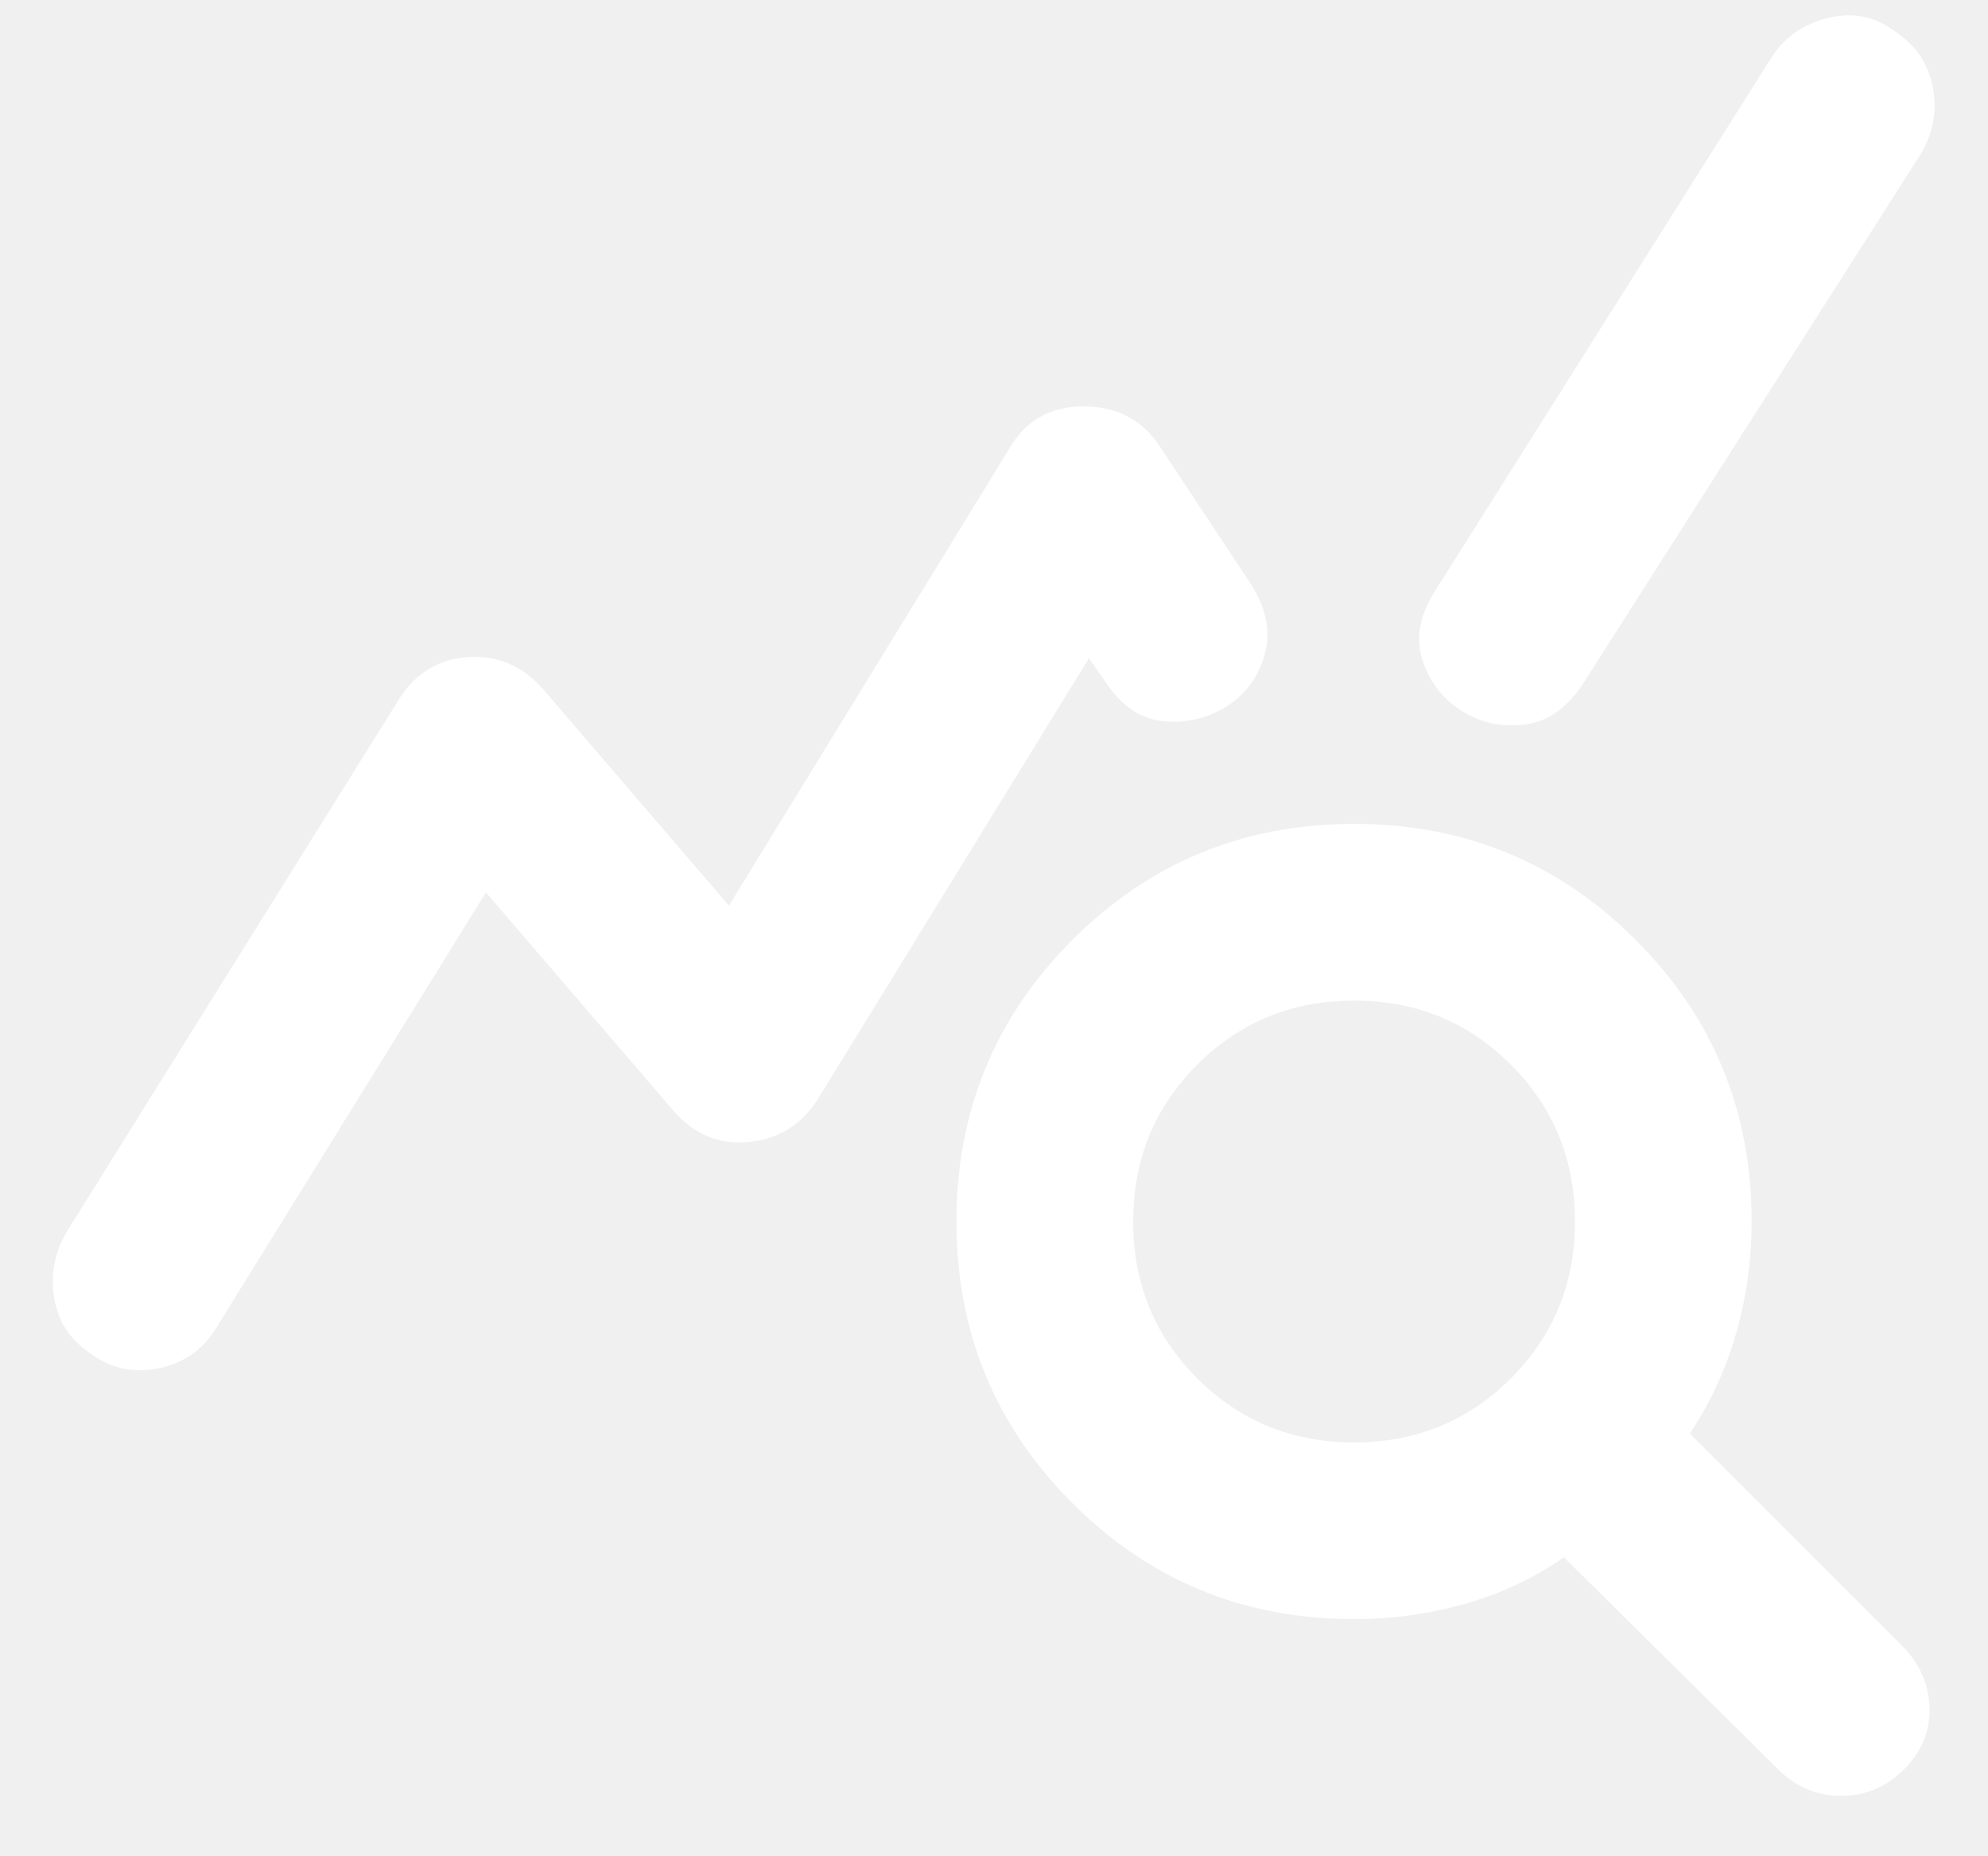
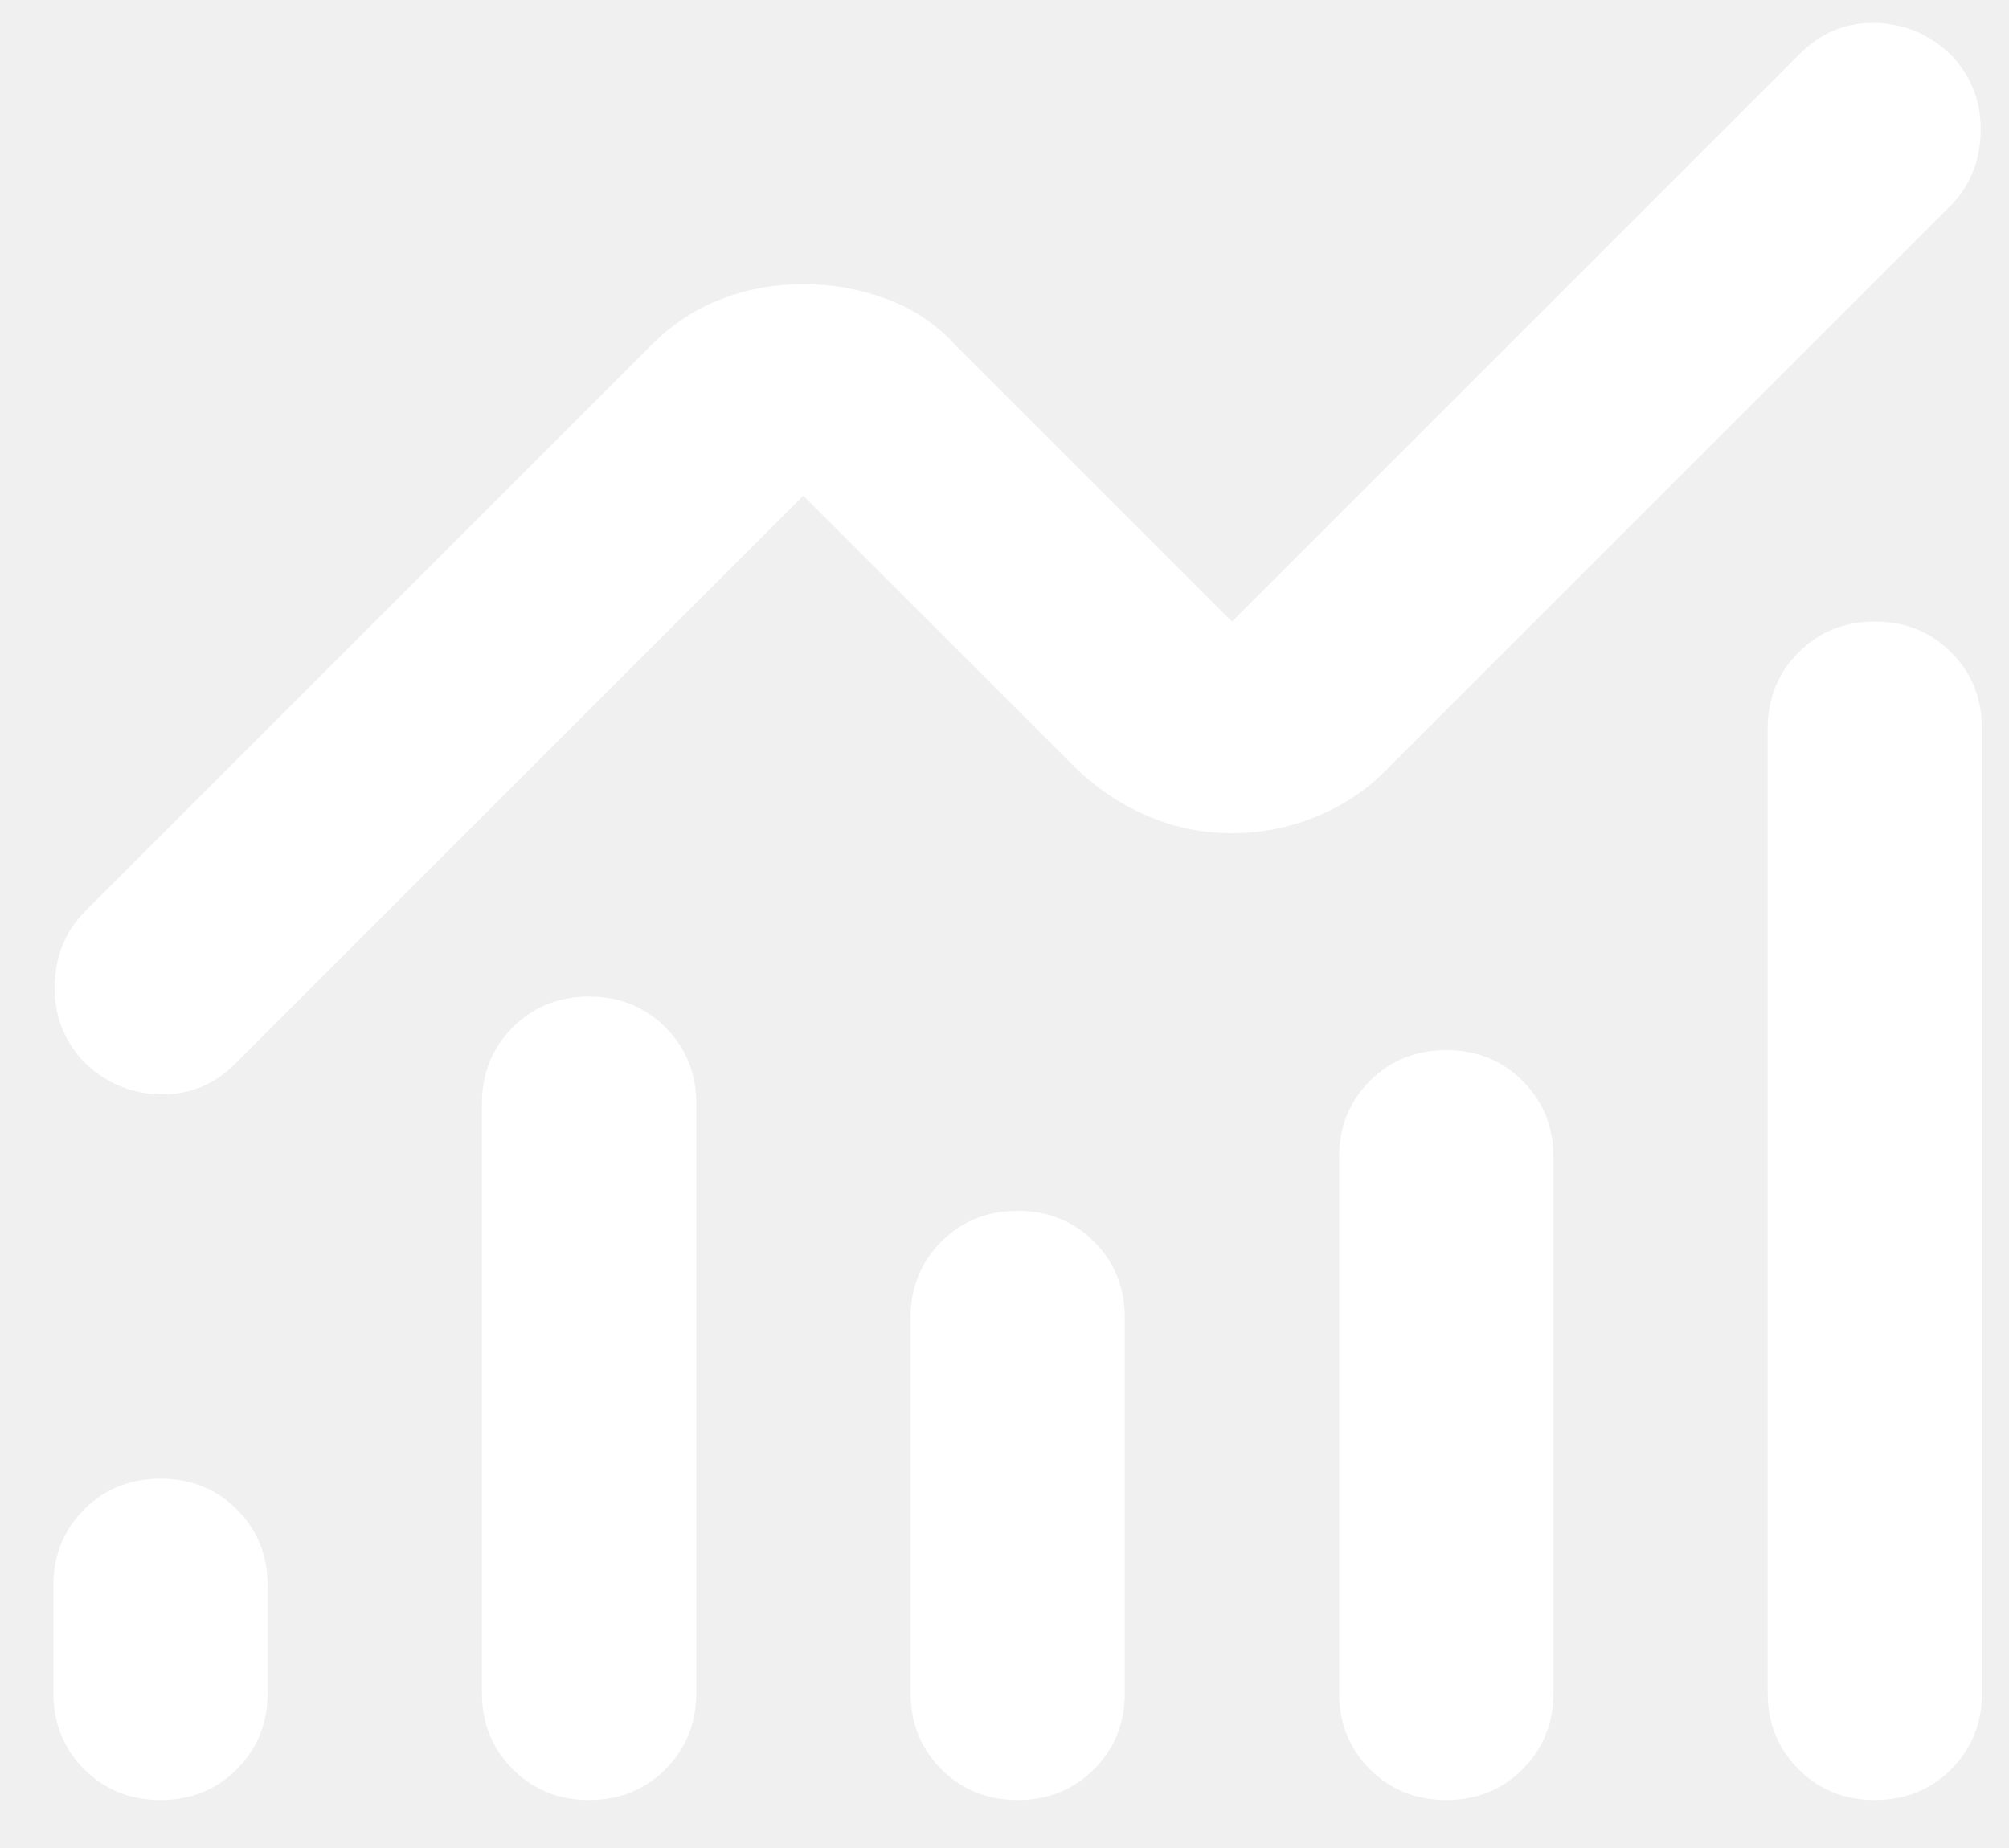
- <svg xmlns="http://www.w3.org/2000/svg" width="30" height="28" viewBox="0 0 30 28" fill="none">
-   <path d="M1.333 20.4C1.044 20.2 0.872 19.928 0.817 19.583C0.761 19.239 0.822 18.911 1 18.6L6.033 10.533C6.278 10.155 6.617 9.95 7.05 9.917C7.483 9.883 7.856 10.033 8.167 10.367L11 13.667L15.233 6.767C15.478 6.344 15.85 6.133 16.35 6.133C16.85 6.133 17.233 6.333 17.5 6.733L18.867 8.8C19.111 9.178 19.183 9.539 19.083 9.883C18.983 10.228 18.789 10.489 18.5 10.667C18.211 10.844 17.895 10.917 17.55 10.883C17.206 10.85 16.911 10.644 16.667 10.267L16.433 9.933L12.333 16.6C12.089 16.978 11.745 17.189 11.3 17.233C10.856 17.278 10.478 17.122 10.167 16.767L7.333 13.467L3.267 20.033C3.067 20.367 2.772 20.572 2.383 20.65C1.994 20.728 1.644 20.644 1.333 20.4ZM20.433 24.433C18.767 24.433 17.35 23.85 16.183 22.683C15.017 21.517 14.433 20.1 14.433 18.433C14.433 16.767 15.017 15.35 16.183 14.183C17.35 13.017 18.767 12.433 20.433 12.433C22.1 12.433 23.517 13.017 24.683 14.183C25.85 15.35 26.433 16.767 26.433 18.433C26.433 19.011 26.356 19.572 26.2 20.117C26.044 20.661 25.811 21.167 25.5 21.633L28.7 24.833C28.967 25.1 29.106 25.411 29.117 25.767C29.128 26.122 29 26.433 28.733 26.7C28.467 26.967 28.15 27.1 27.783 27.1C27.417 27.1 27.1 26.967 26.833 26.7L23.6 23.5C23.156 23.811 22.661 24.044 22.117 24.2C21.572 24.355 21.011 24.433 20.433 24.433ZM20.433 21.767C21.367 21.767 22.156 21.444 22.8 20.8C23.445 20.155 23.767 19.367 23.767 18.433C23.767 17.5 23.445 16.711 22.8 16.067C22.156 15.422 21.367 15.1 20.433 15.1C19.5 15.1 18.711 15.422 18.067 16.067C17.422 16.711 17.1 17.5 17.1 18.433C17.1 19.367 17.422 20.155 18.067 20.8C18.711 21.444 19.5 21.767 20.433 21.767ZM22.067 10.733C21.778 10.556 21.578 10.3 21.467 9.967C21.356 9.633 21.422 9.278 21.667 8.9L26.733 0.867C26.933 0.556 27.222 0.356 27.6 0.267C27.978 0.178 28.322 0.256 28.633 0.5C28.922 0.7 29.1 0.972 29.167 1.317C29.233 1.661 29.178 1.989 29 2.3L23.9 10.3C23.656 10.678 23.361 10.889 23.017 10.933C22.672 10.978 22.356 10.911 22.067 10.733Z" fill="white" />
+ <svg xmlns="http://www.w3.org/2000/svg" width="25" height="23" viewBox="0 0 25 23" fill="none">
+   <path d="M1.997 22.403C1.62 22.403 1.303 22.275 1.047 22.02C0.792 21.764 0.664 21.447 0.664 21.07V19.736C0.664 19.358 0.792 19.042 1.047 18.786C1.303 18.531 1.62 18.403 1.997 18.403C2.375 18.403 2.692 18.531 2.947 18.786C3.203 19.042 3.331 19.358 3.331 19.736V21.07C3.331 21.447 3.203 21.764 2.947 22.02C2.692 22.275 2.375 22.403 1.997 22.403ZM7.331 22.403C6.953 22.403 6.636 22.275 6.381 22.02C6.125 21.764 5.997 21.447 5.997 21.07V13.736C5.997 13.358 6.125 13.042 6.381 12.786C6.636 12.531 6.953 12.403 7.331 12.403C7.709 12.403 8.025 12.531 8.281 12.786C8.536 13.042 8.664 13.358 8.664 13.736V21.07C8.664 21.447 8.536 21.764 8.281 22.02C8.025 22.275 7.709 22.403 7.331 22.403ZM12.664 22.403C12.286 22.403 11.97 22.275 11.714 22.02C11.459 21.764 11.331 21.447 11.331 21.07V16.403C11.331 16.025 11.459 15.709 11.714 15.453C11.97 15.197 12.286 15.07 12.664 15.07C13.042 15.07 13.358 15.197 13.614 15.453C13.87 15.709 13.997 16.025 13.997 16.403V21.07C13.997 21.447 13.87 21.764 13.614 22.02C13.358 22.275 13.042 22.403 12.664 22.403ZM17.997 22.403C17.62 22.403 17.303 22.275 17.047 22.02C16.792 21.764 16.664 21.447 16.664 21.07V14.403C16.664 14.025 16.792 13.709 17.047 13.453C17.303 13.197 17.62 13.07 17.997 13.07C18.375 13.07 18.692 13.197 18.947 13.453C19.203 13.709 19.331 14.025 19.331 14.403V21.07C19.331 21.447 19.203 21.764 18.947 22.02C18.692 22.275 18.375 22.403 17.997 22.403ZM23.331 22.403C22.953 22.403 22.636 22.275 22.381 22.02C22.125 21.764 21.997 21.447 21.997 21.07V9.07C21.997 8.692 22.125 8.375 22.381 8.12C22.636 7.864 22.953 7.736 23.331 7.736C23.709 7.736 24.025 7.864 24.281 8.12C24.536 8.375 24.664 8.692 24.664 9.07V21.07C24.664 21.447 24.536 21.764 24.281 22.02C24.025 22.275 23.709 22.403 23.331 22.403ZM15.331 10.37C14.975 10.37 14.636 10.303 14.314 10.17C13.992 10.036 13.697 9.847 13.431 9.603L9.997 6.17L2.931 13.236C2.664 13.503 2.347 13.631 1.981 13.62C1.614 13.608 1.297 13.47 1.031 13.203C0.786 12.936 0.67 12.62 0.681 12.253C0.692 11.886 0.82 11.581 1.064 11.336L8.097 4.303C8.364 4.036 8.659 3.842 8.981 3.72C9.303 3.597 9.642 3.536 9.997 3.536C10.353 3.536 10.697 3.597 11.031 3.72C11.364 3.842 11.653 4.036 11.897 4.303L15.331 7.736L22.397 0.67C22.664 0.403 22.981 0.275 23.347 0.286C23.714 0.297 24.031 0.436 24.297 0.703C24.542 0.97 24.659 1.286 24.647 1.653C24.636 2.02 24.509 2.325 24.264 2.57L17.231 9.603C16.986 9.847 16.697 10.036 16.364 10.17C16.031 10.303 15.686 10.37 15.331 10.37Z" fill="white" />
</svg>
